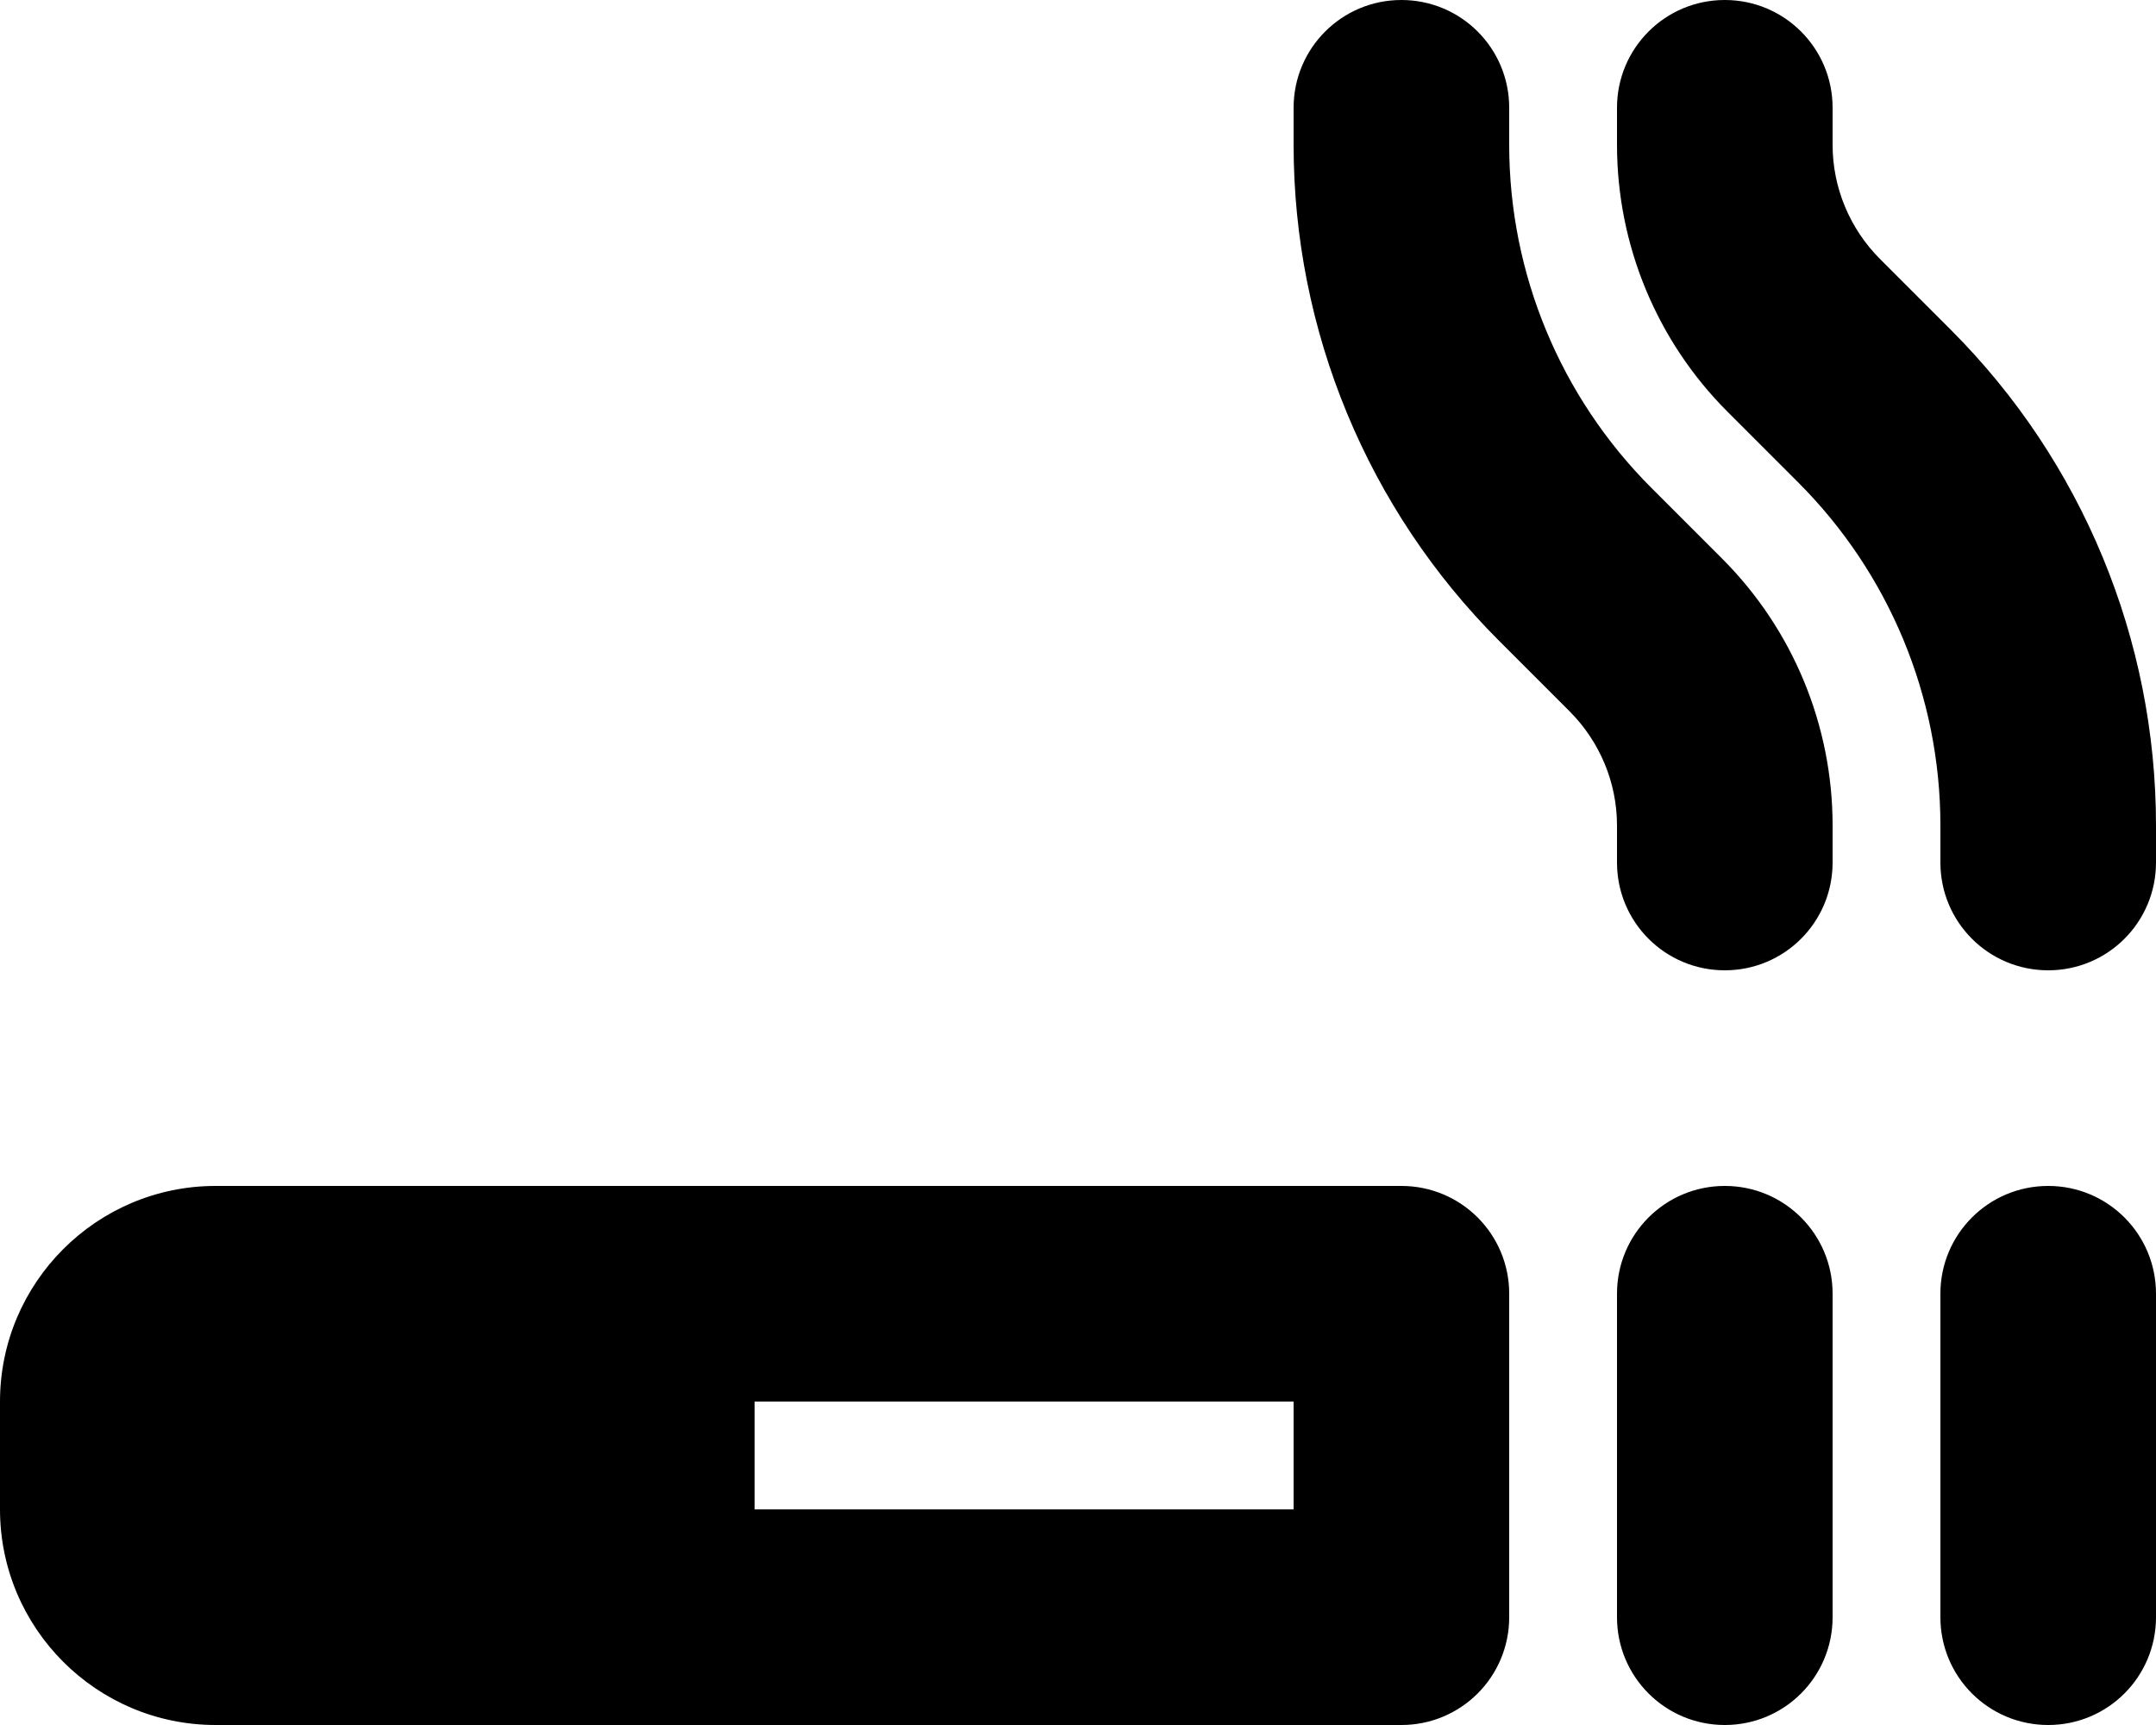
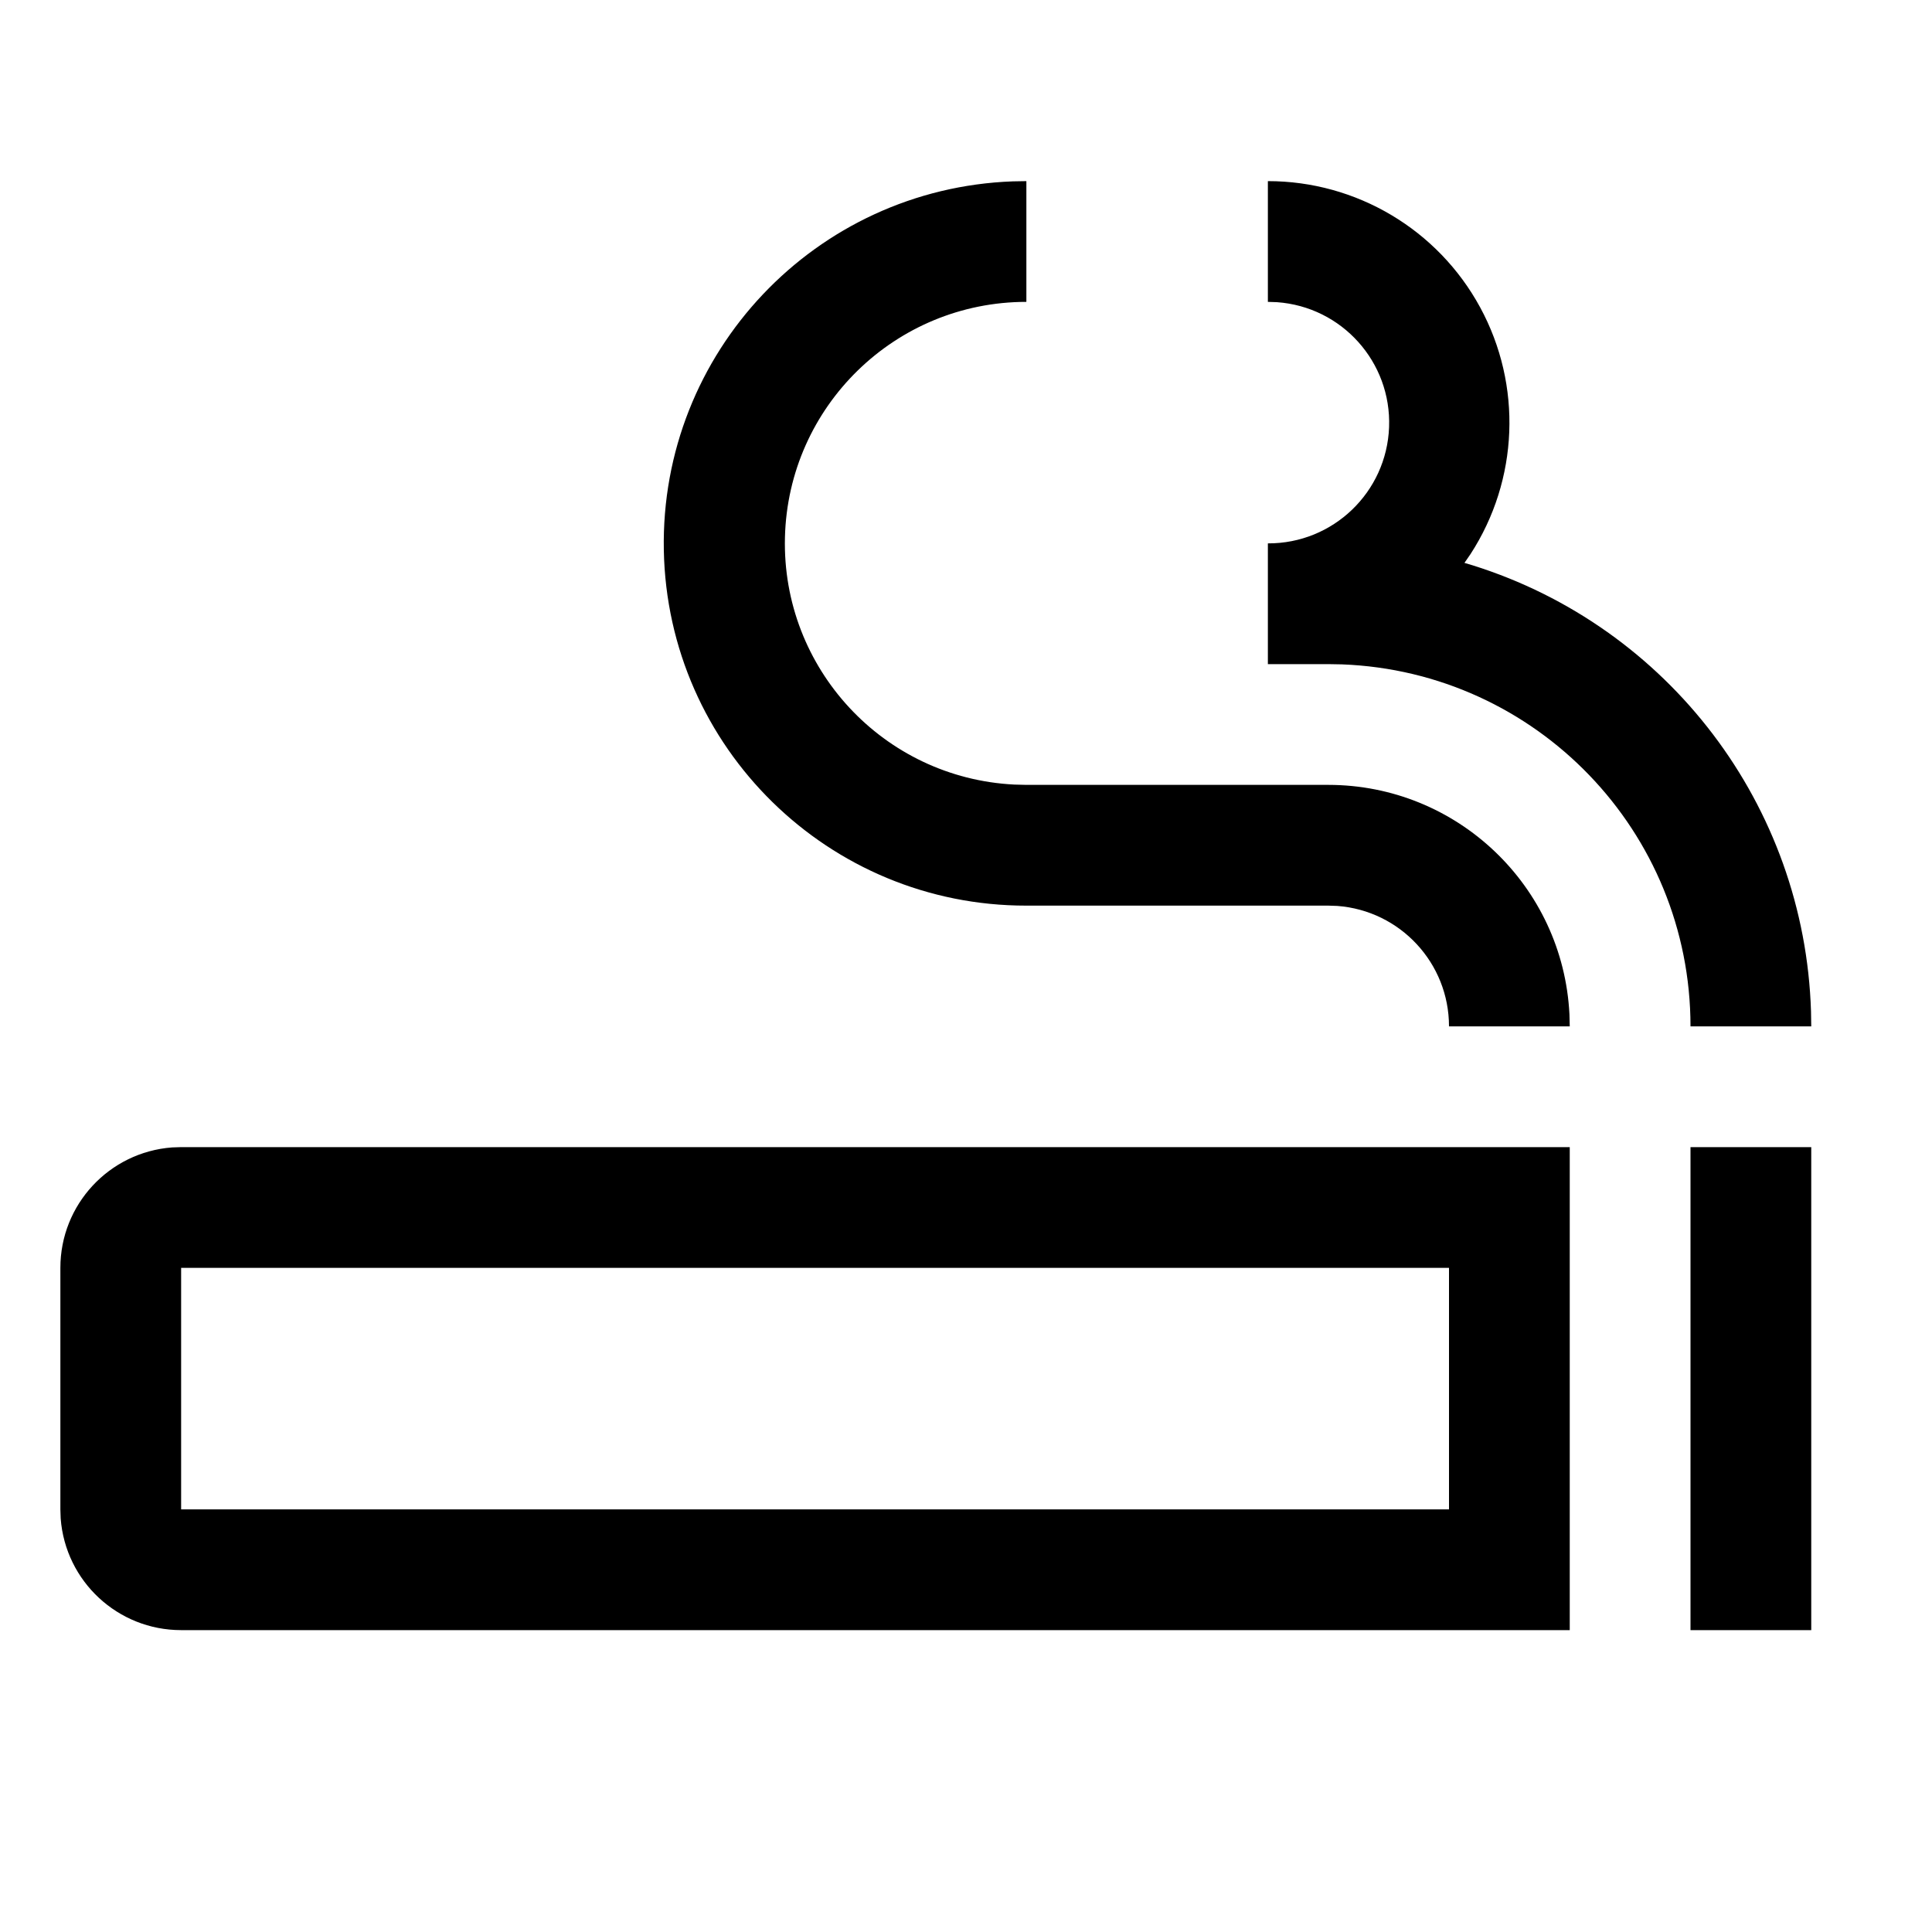
- <svg xmlns="http://www.w3.org/2000/svg" viewBox="0 0 640 512">
-   <path d="M448 32V43c0 38.2 15.2 74.8 42.2 101.8l21 21c21 21 32.8 49.5 32.8 79.2v11c0 17.7-14.3 32-32 32s-32-14.3-32-32V245c0-12.7-5.1-24.9-14.1-33.9l-21-21C405.9 151.1 384 98.1 384 43V32c0-17.7 14.3-32 32-32s32 14.3 32 32zM576 256V245c0-38.2-15.2-74.8-42.2-101.8l-21-21c-21-21-32.8-49.5-32.8-79.2V32c0-17.7 14.3-32 32-32s32 14.3 32 32V43c0 12.7 5.1 24.9 14.1 33.9l21 21c39 39 60.9 91.9 60.9 147.1v11c0 17.7-14.3 32-32 32s-32-14.3-32-32zM0 416c0-35.3 28.7-64 64-64H416c17.7 0 32 14.3 32 32v96c0 17.7-14.3 32-32 32H64c-35.3 0-64-28.7-64-64V416zm224 0v32H384V416H224zm288-64c17.7 0 32 14.3 32 32v96c0 17.7-14.3 32-32 32s-32-14.3-32-32V384c0-17.7 14.3-32 32-32zm96 0c17.7 0 32 14.3 32 32v96c0 17.7-14.3 32-32 32s-32-14.3-32-32V384c0-17.7 14.3-32 32-32z" />
+ <svg xmlns="http://www.w3.org/2000/svg" viewBox="0 0 32 32" aria-hidden="true" role="presentation" focusable="false" style="display: block; height: 24px; width: 24px; fill: currentcolor;">
+   <path d="M30 19v8h-2v-8zm-4 0v8H3a2 2 0 0 1-1.995-1.85L1 25v-4a2 2 0 0 1 1.85-1.995L3 19zm-2 2H3v4h21zM21 3a4 4 0 0 1 3.356 6.178l-.1.145.137.041a8.004 8.004 0 0 1 5.603 7.387L30 17h-2a6 6 0 0 0-5.775-5.996L22 11h-1V9a2 2 0 0 0 .15-3.995L21 5zm-4 0v2a4 4 0 0 0-.2 7.995L17 13h5a4 4 0 0 1 3.995 3.8L26 17h-2a2 2 0 0 0-1.85-1.995L22 15h-5a6 6 0 0 1-.225-11.996z" />
</svg>
